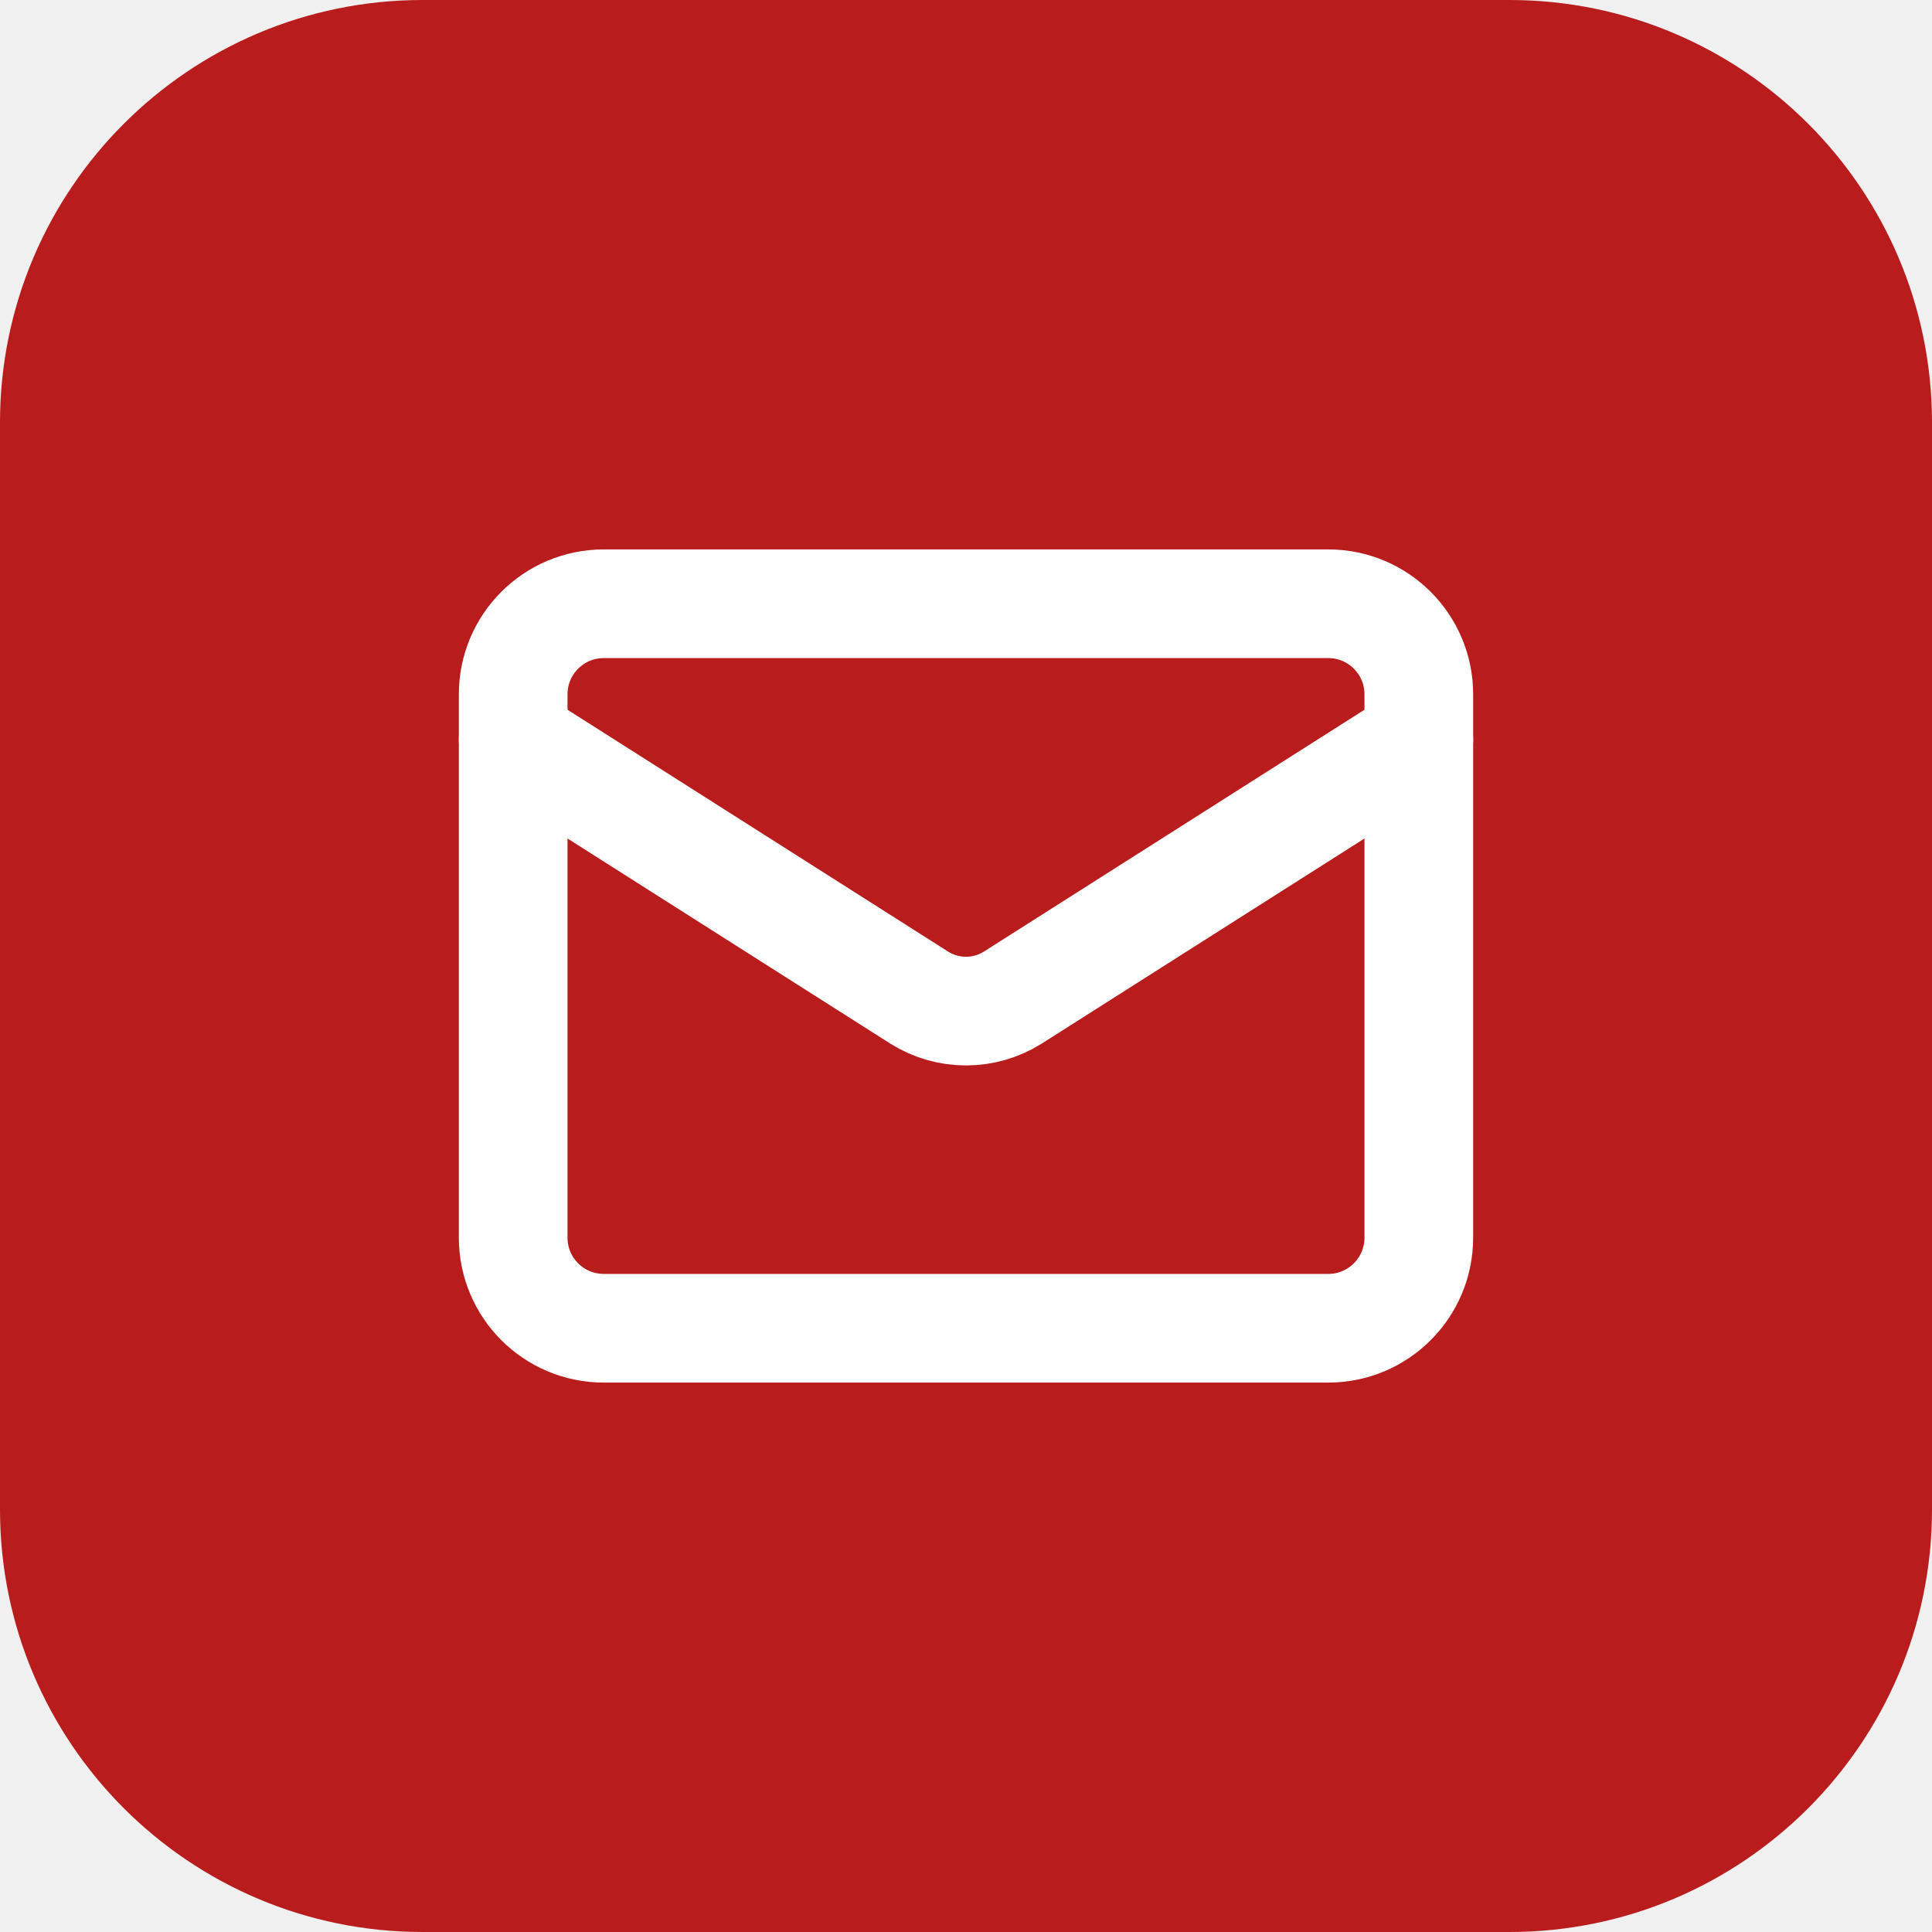
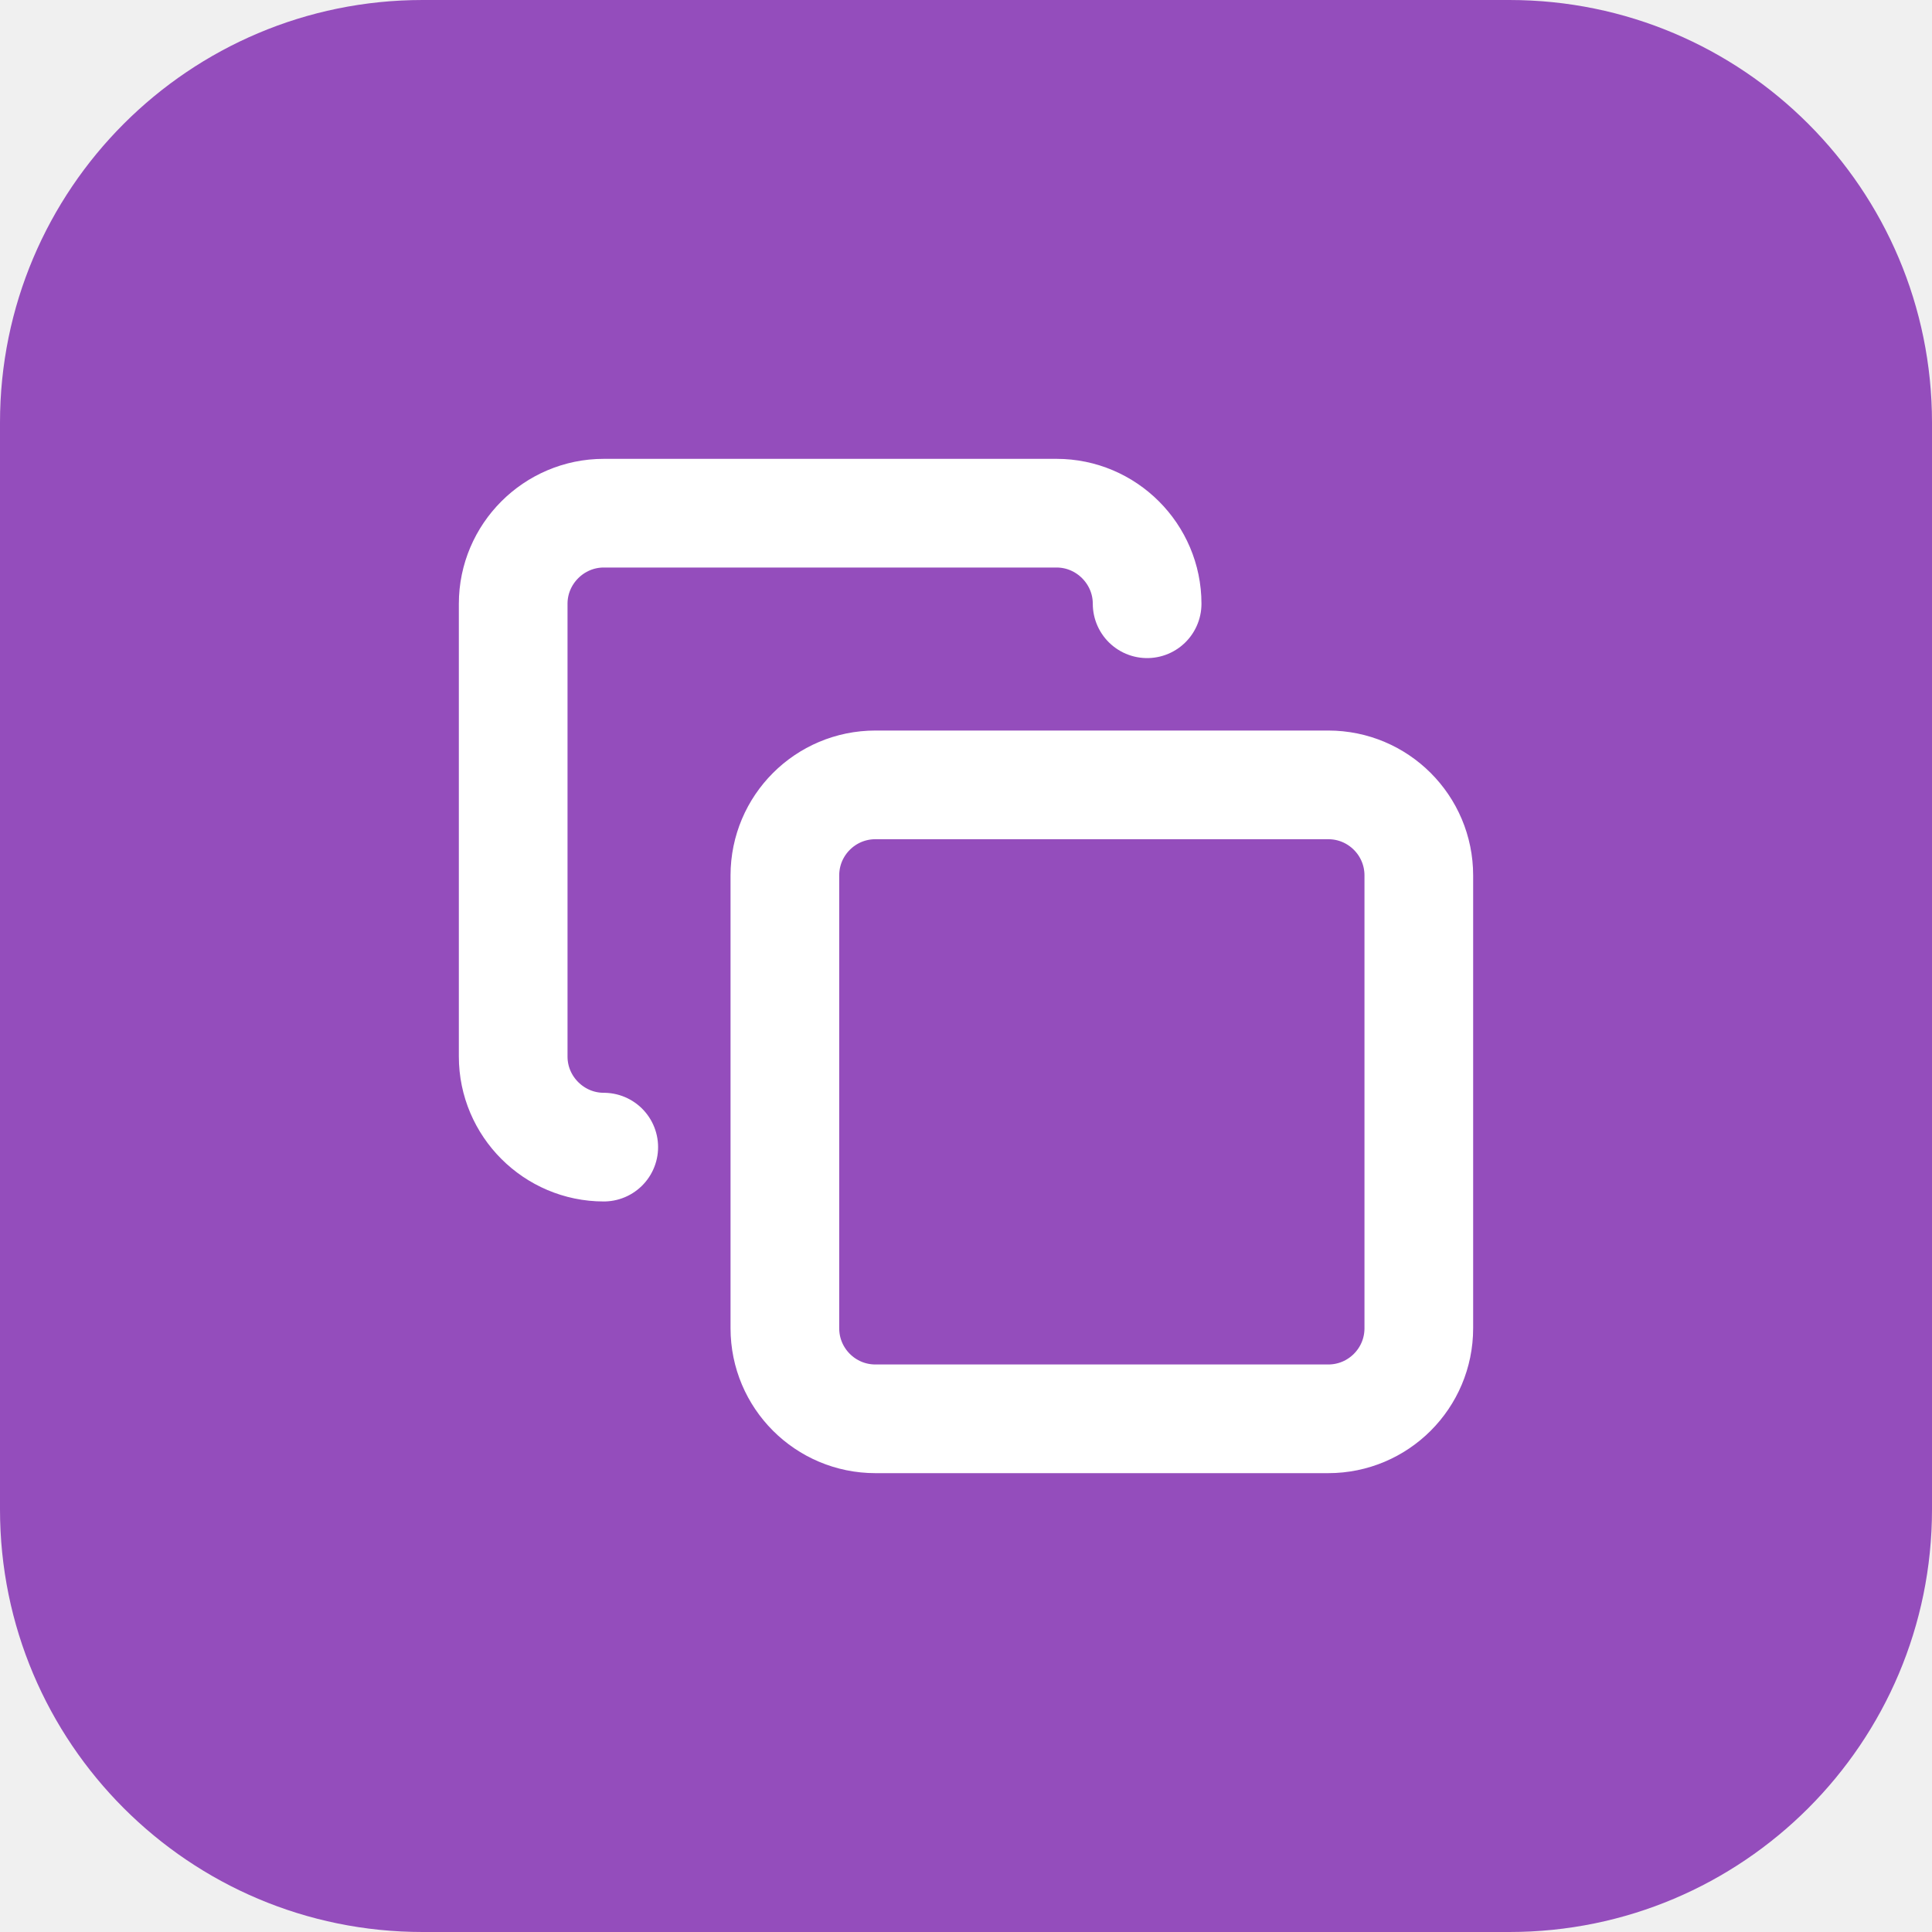
<svg xmlns="http://www.w3.org/2000/svg" viewBox="0 0 32 32" width="32" height="32">
-   <rect width="32" height="32" rx="7" fill="#b91c1c" />
+   <rect width="32" height="32" rx="7" fill="#944dbc" />
  <g transform="translate(7 7) scale(0.75)" fill="none" stroke="#ffffff" stroke-width="2.4" stroke-linecap="round" stroke-linejoin="round">
-     <rect x="2" y="4" width="20" height="16" rx="2" />
-     <path d="m22 7-8.97 5.7a1.94 1.94 0 0 1-2.06 0L2 7" />
+     <rect x="8" y="8" width="14" height="14" rx="2" />
+     <path d="M4 16c-1.1 0-2-.9-2-2V4c0-1.1.9-2 2-2h10c1.1 0 2 .9 2 2" />
  </g>
</svg>
